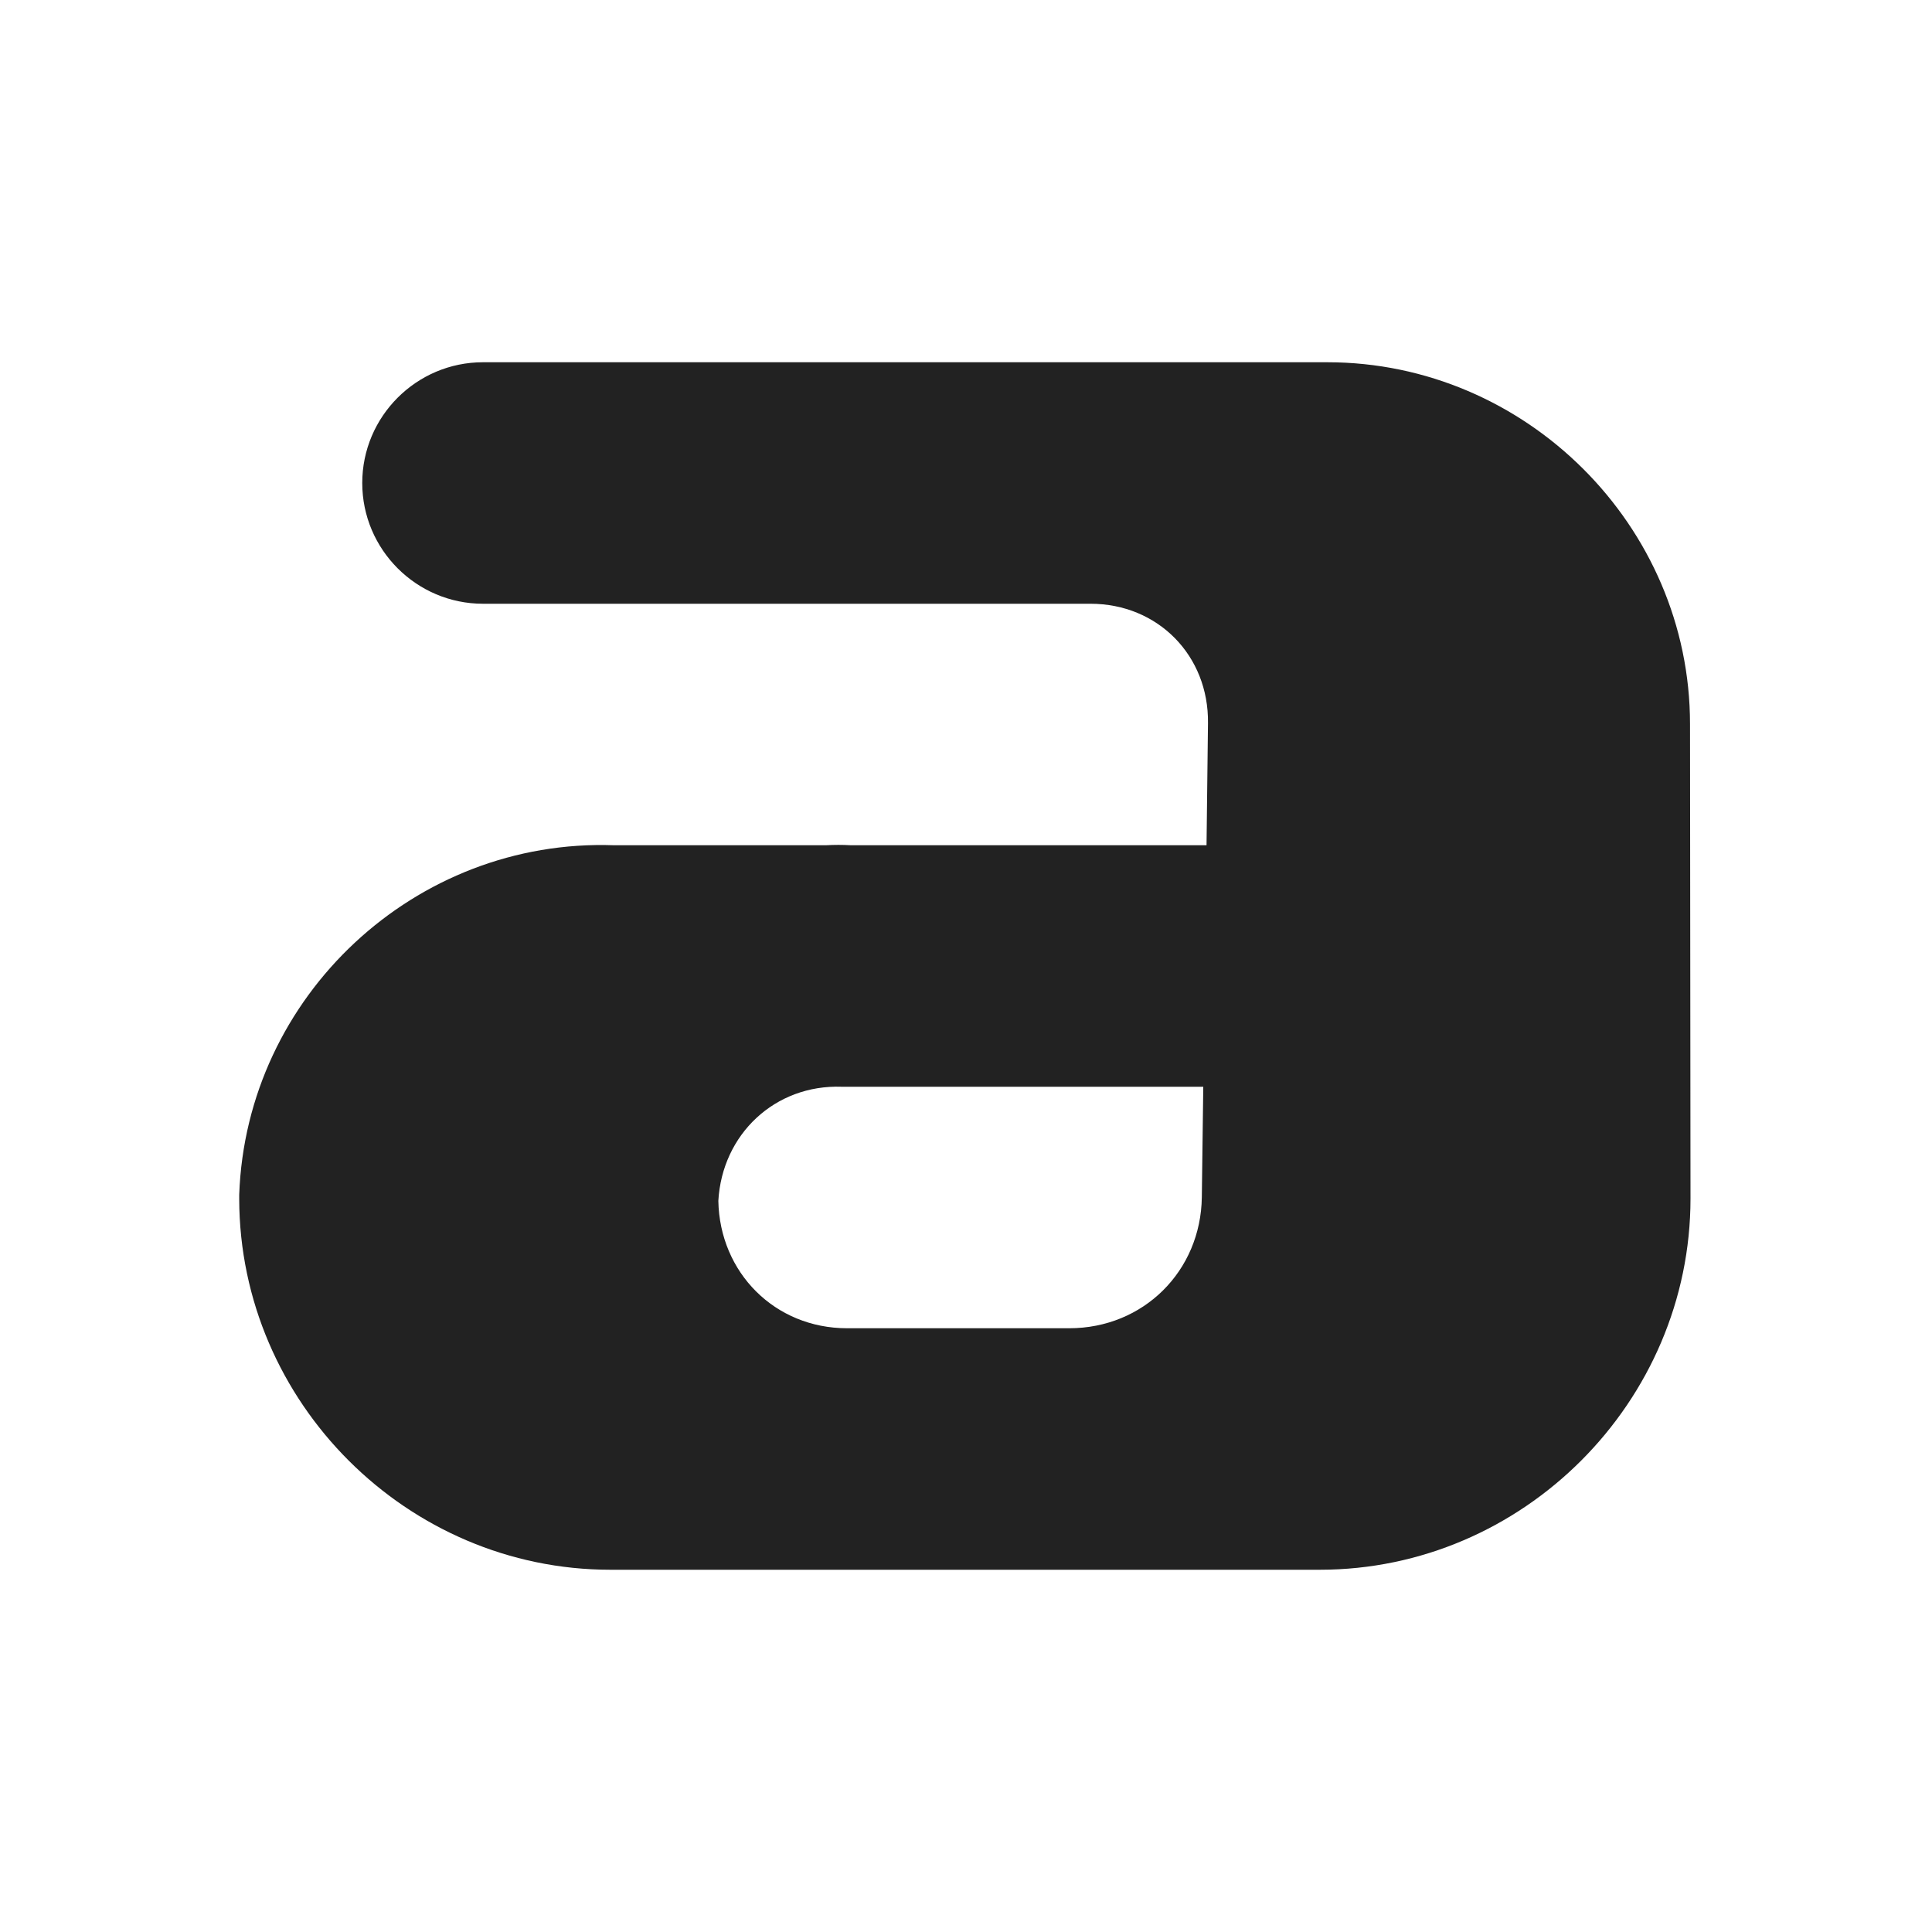
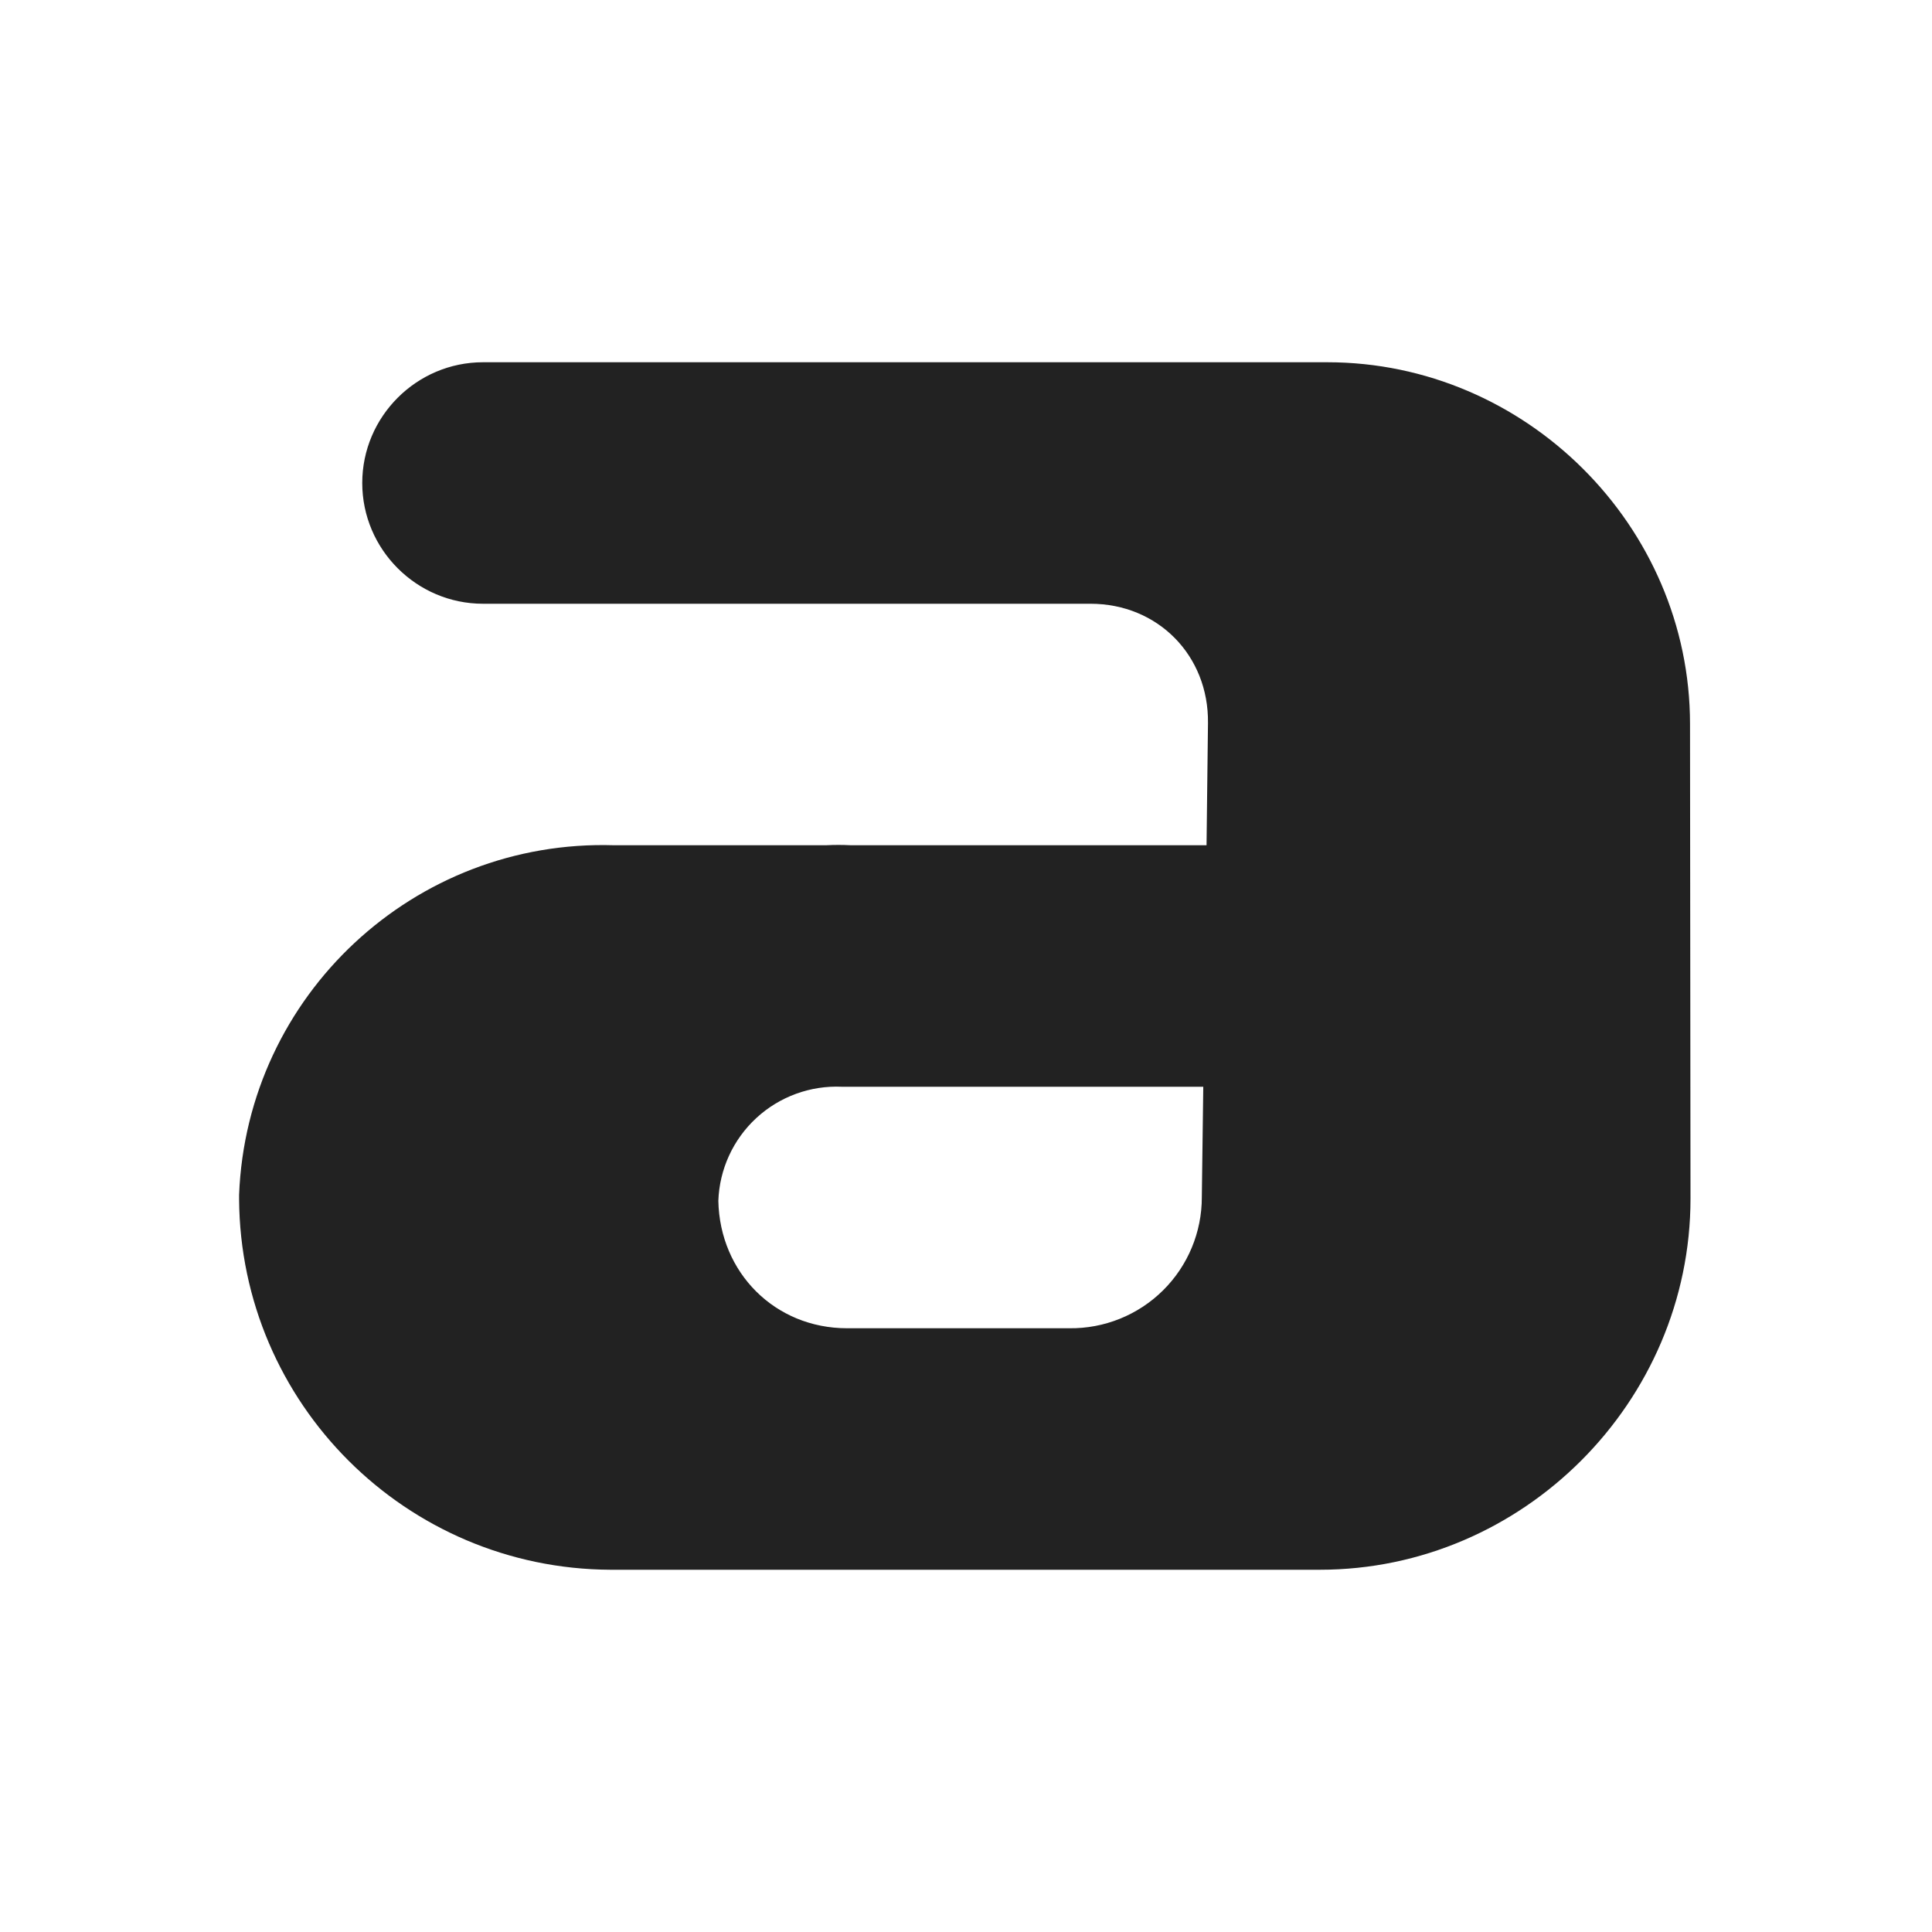
- <svg xmlns="http://www.w3.org/2000/svg" height="16px" viewBox="0 0 16 16" width="16px">
-   <path d="m 4 3 c -0.551 0 -1 0.449 -1 1 s 0.449 1 1 1 h 5.031 c 0.559 0 0.98 0.43 0.973 0.988 l -0.012 1.012 h -2.945 c -0.07 -0.004 -0.137 -0.004 -0.207 0 h -1.754 c -1.645 -0.059 -3.047 1.246 -3.105 2.895 v 0.035 c 0.004 1.684 1.391 3.07 3.074 3.07 h 5.875 c 1.684 0 3.07 -1.391 3.07 -3.074 l -0.004 -3.93 c 0 -1.641 -1.359 -2.996 -3.004 -2.996 z m 2.973 6 h 2.992 l -0.012 0.914 c -0.008 0.613 -0.484 1.086 -1.098 1.086 h -1.84 c -0.598 0 -1.055 -0.461 -1.066 -1.055 c 0.031 -0.551 0.469 -0.965 1.023 -0.945 z m 0 0" fill="#222222" />
+ <svg xmlns="http://www.w3.org/2000/svg" width="16" height="16" viewBox="0 0 16 16">
+   <path fill="#222" d="M4 3c-.55 0-1 .45-1 1s.45 1 1 1h5.031c.559 0 .98.43.973.988L9.992 7H7.047a2 2 0 0 0-.207 0H5.086A3.015 3.015 0 0 0 1.98 9.895v.035A3.09 3.09 0 0 0 5.055 13h5.875C12.613 13 14 11.61 14 9.926l-.004-3.93c0-1.64-1.36-2.996-3.004-2.996zm2.973 6h2.992l-.012.914A1.084 1.084 0 0 1 8.855 11h-1.84c-.597 0-1.054-.46-1.066-1.055A.98.98 0 0 1 6.973 9m0 0" />
</svg>
